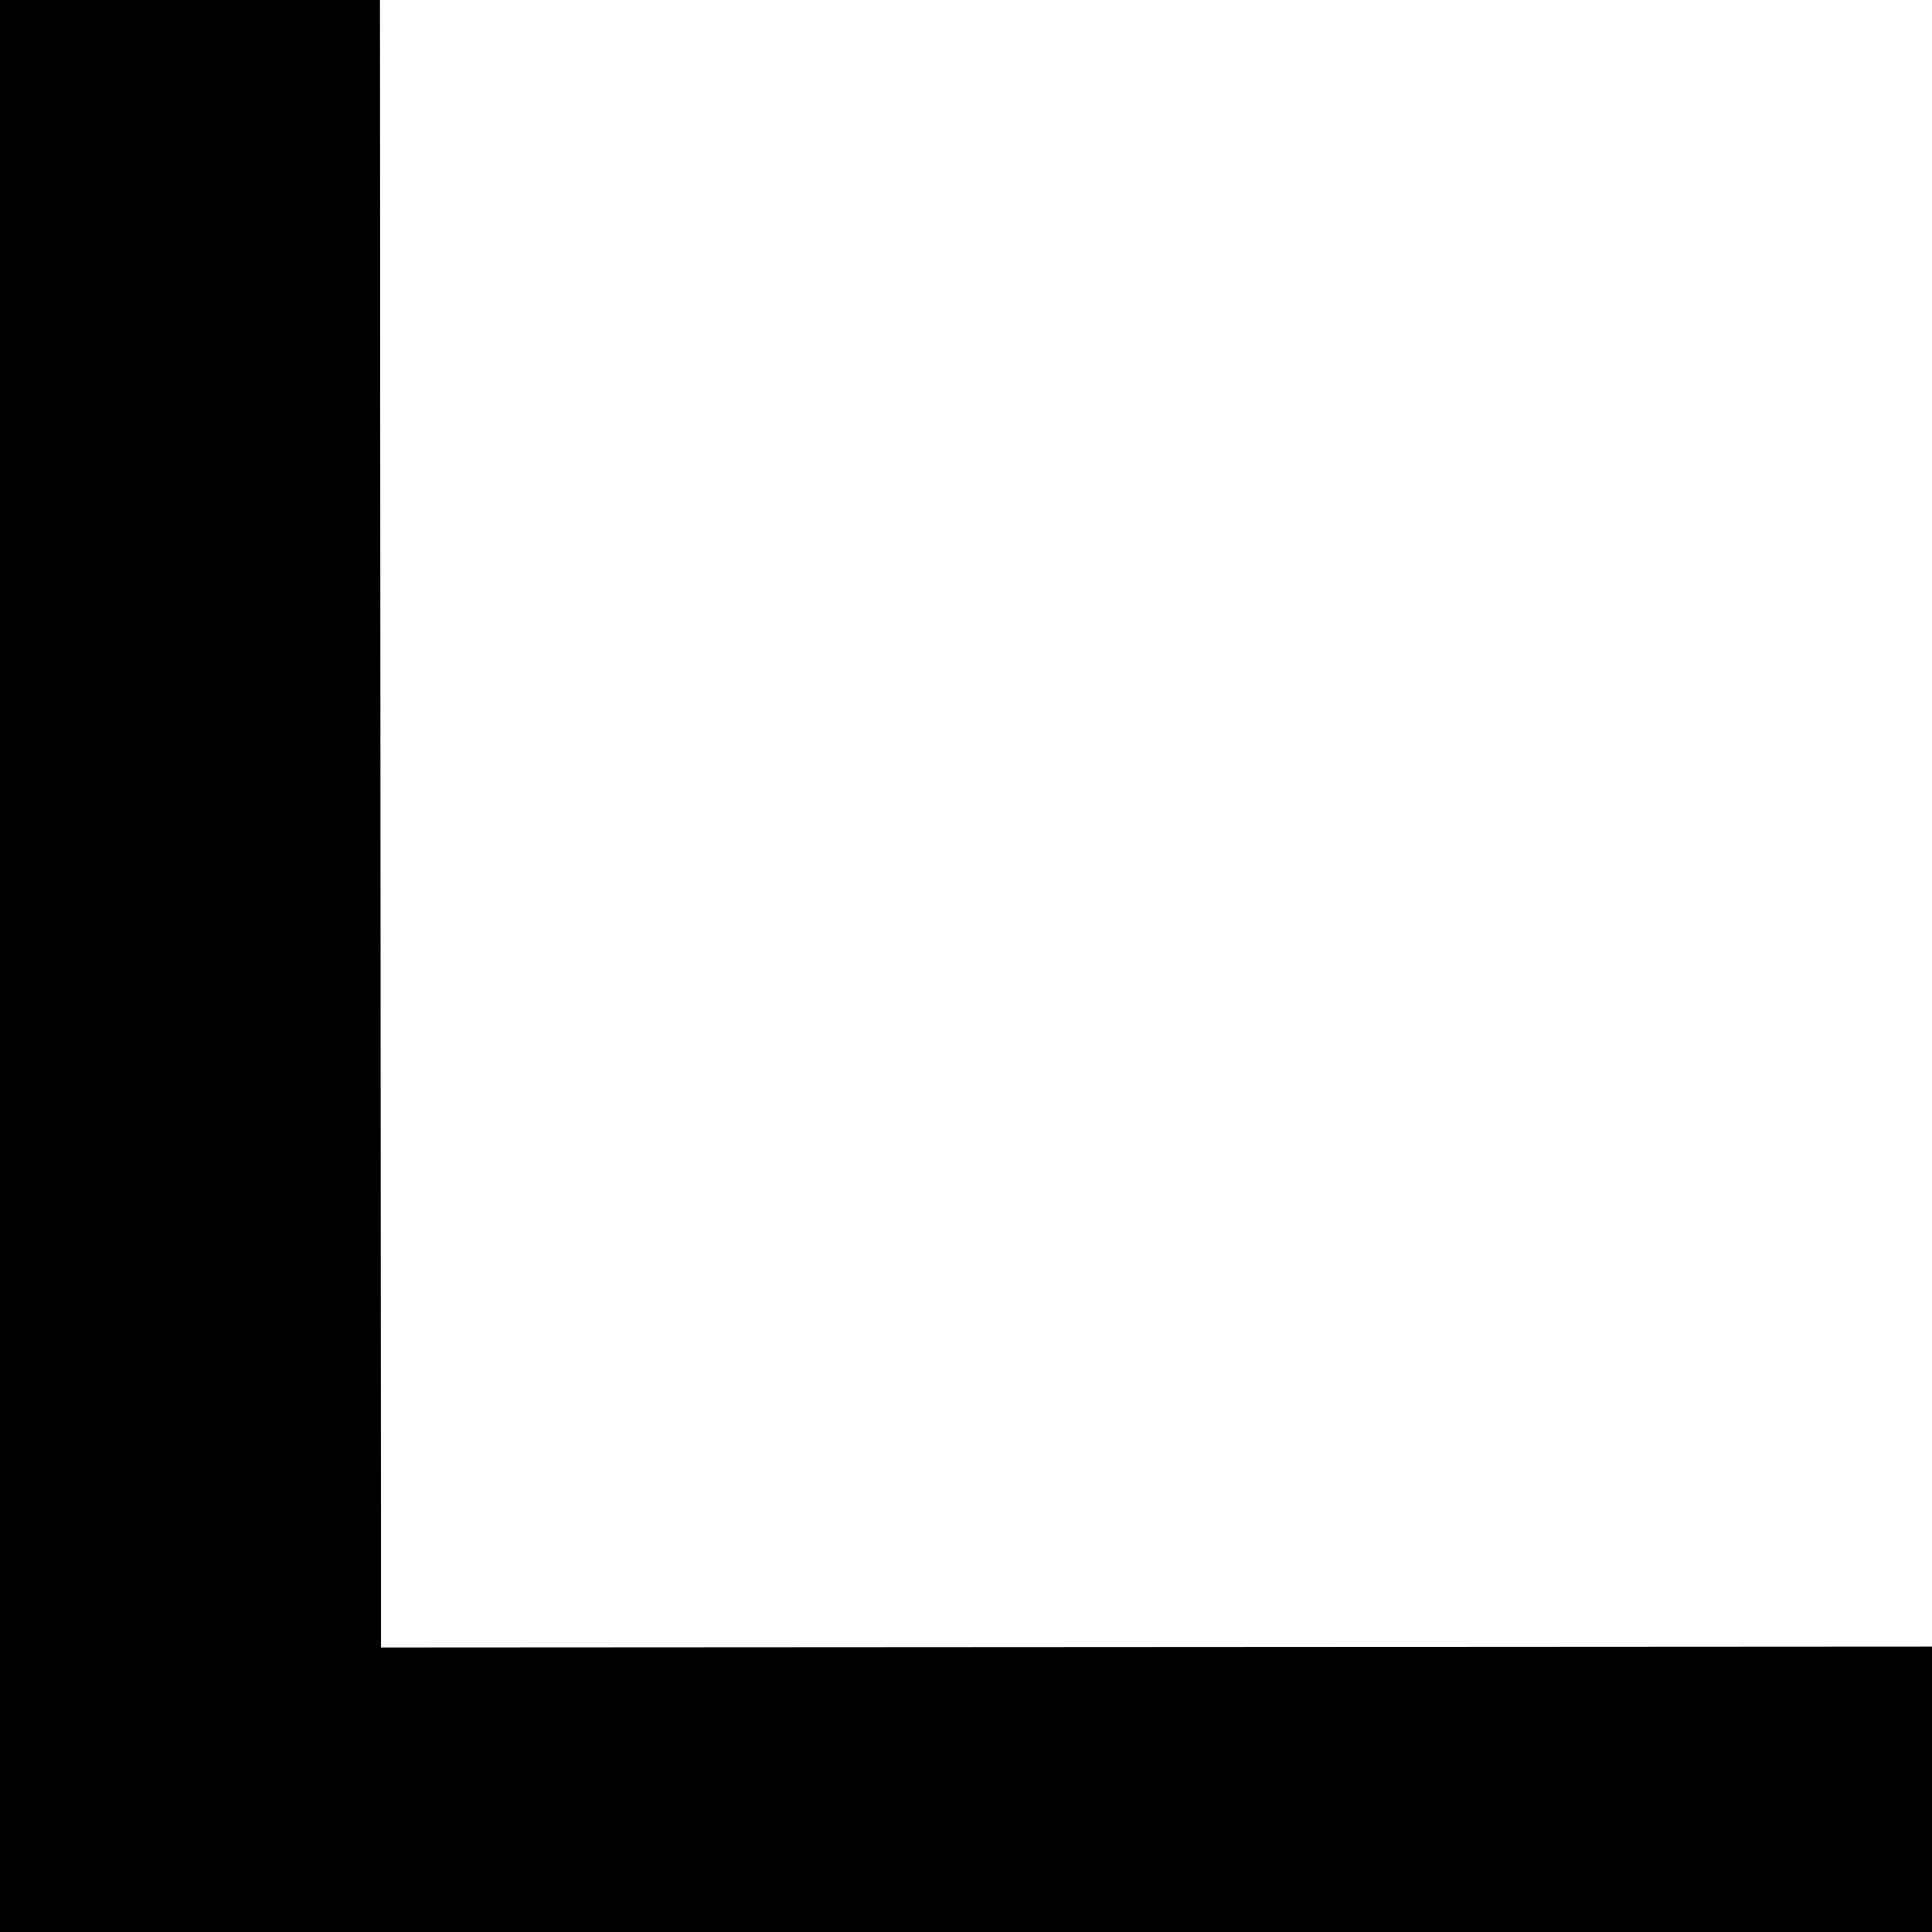
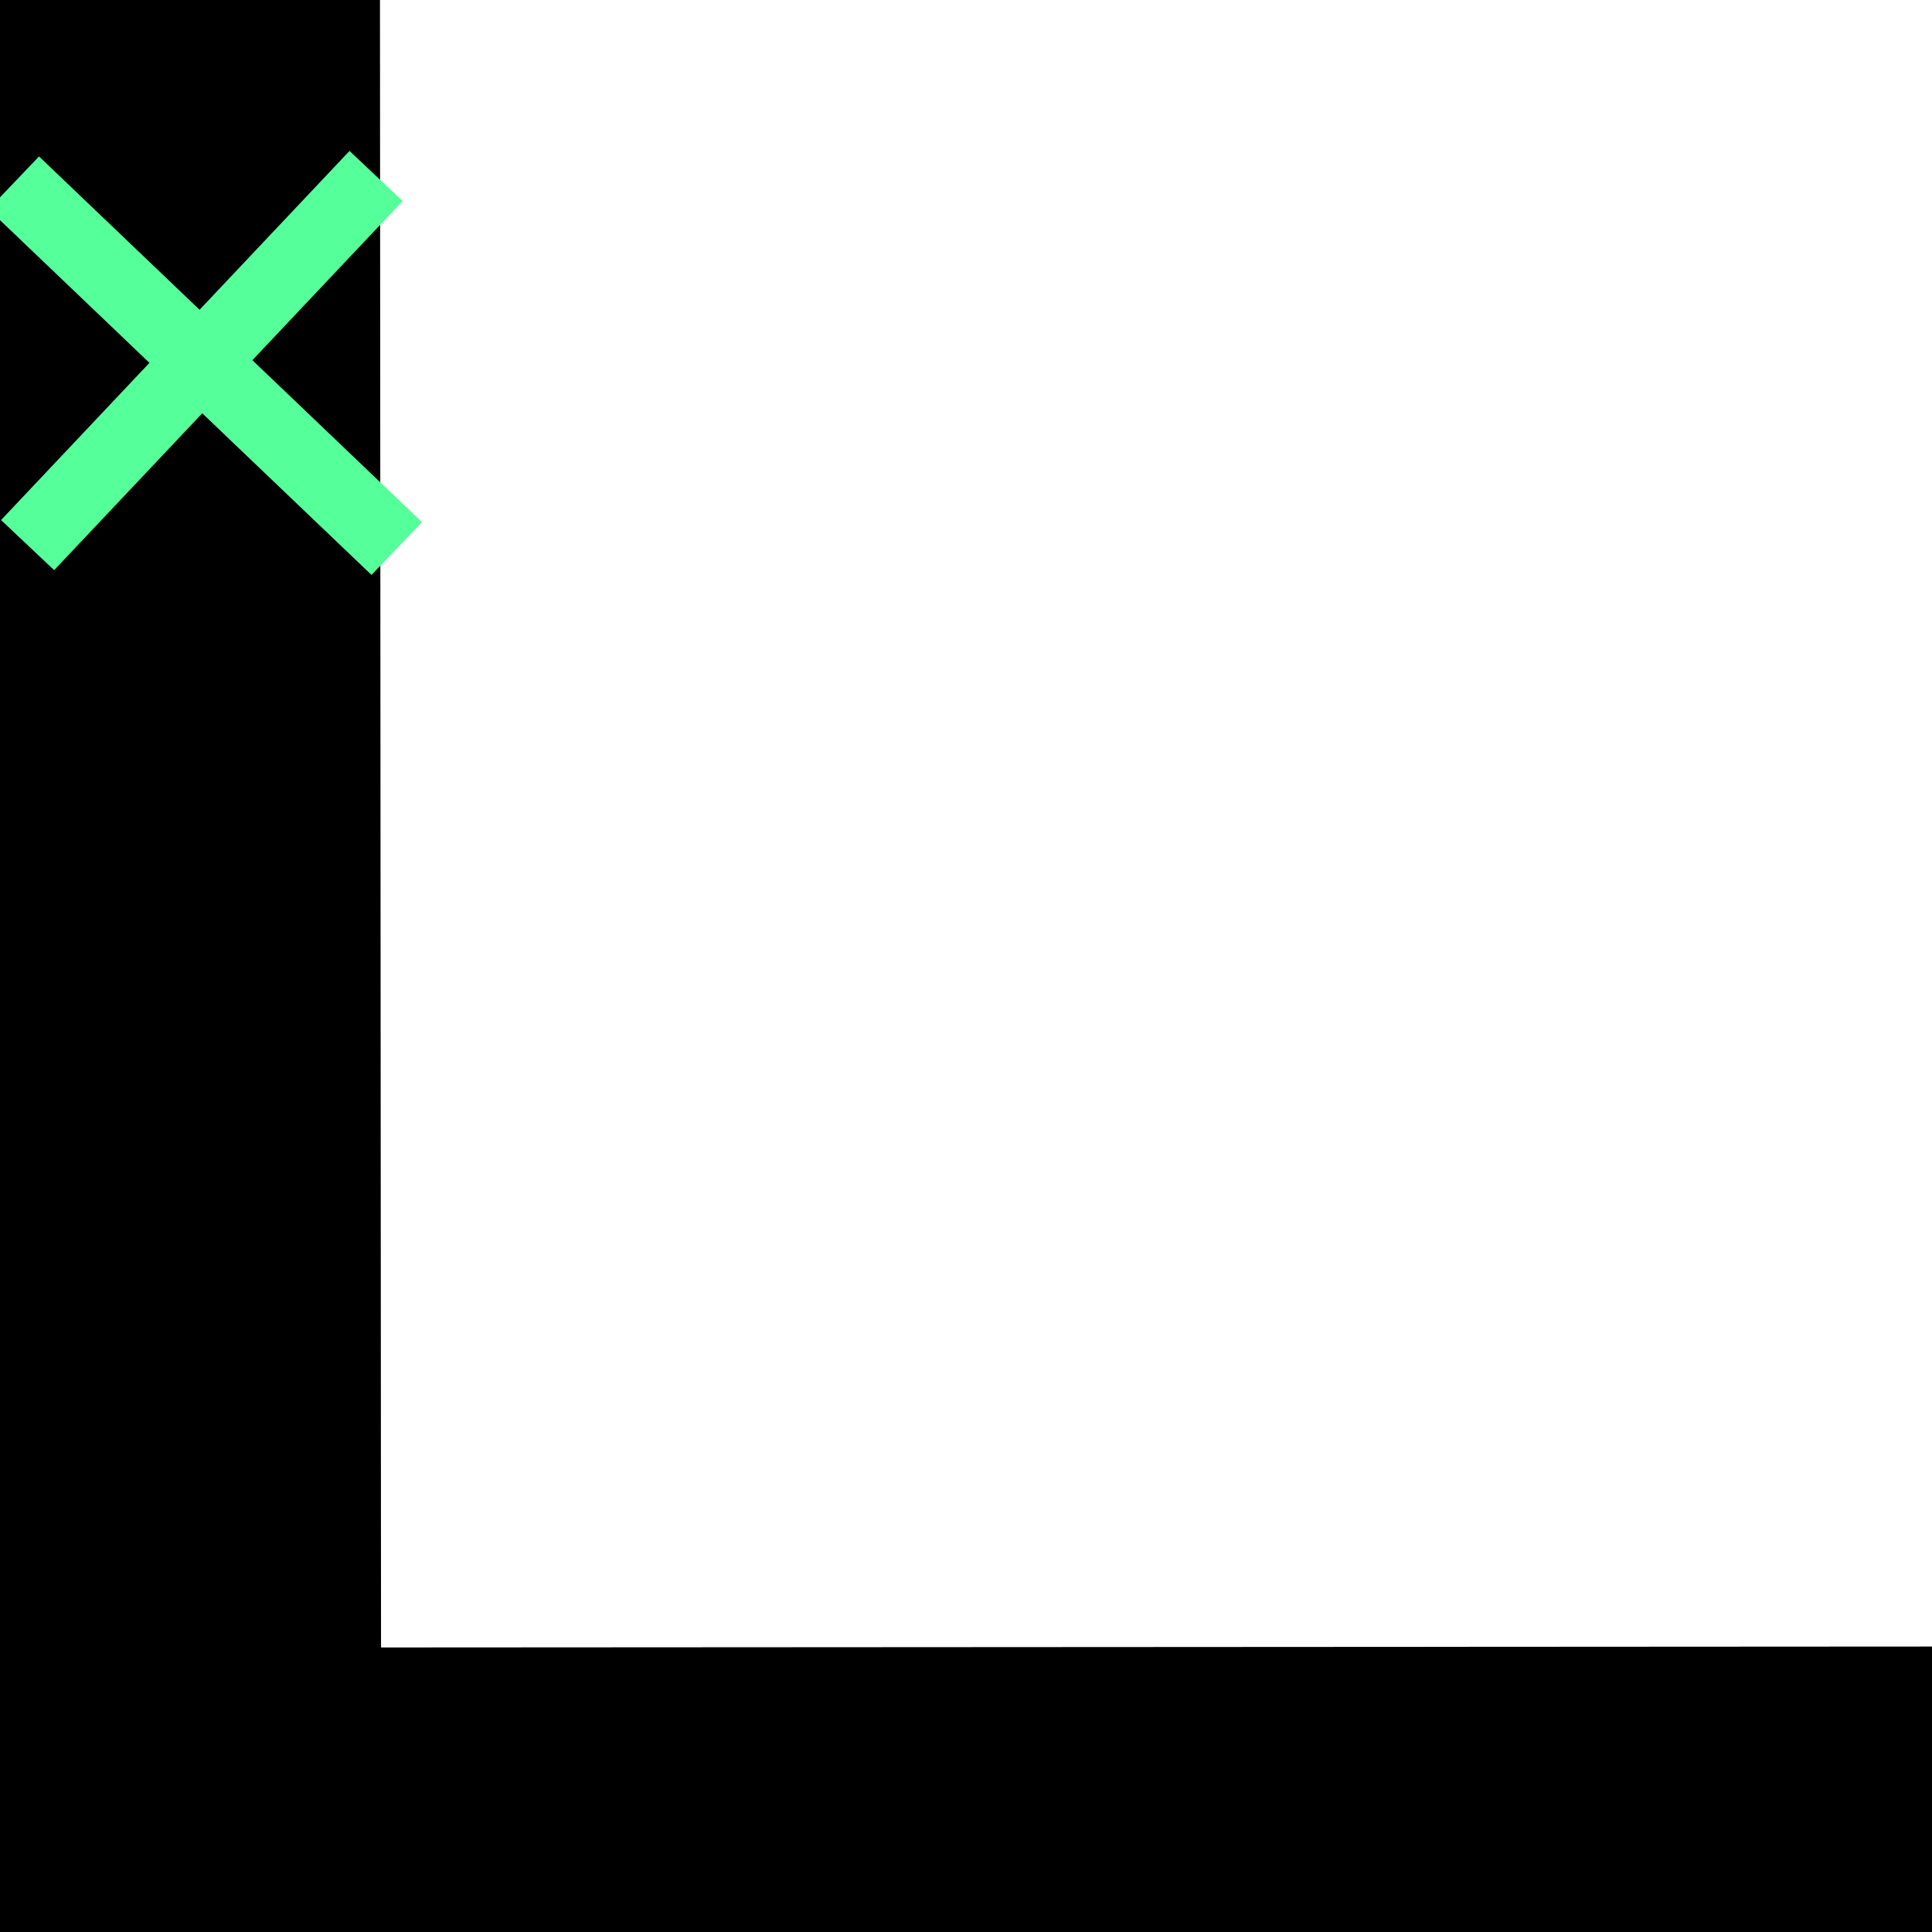
- <svg xmlns="http://www.w3.org/2000/svg" width="100" height="100" viewBox="0 0 26.458 26.458" version="1.1" id="svg8">
+ <svg xmlns="http://www.w3.org/2000/svg" id="svg8" version="1.1" viewBox="0 0 26.458 26.458" height="100" width="100">
  <defs id="defs2" />
  <g id="layer1">
-     <g id="g876" transform="matrix(-1.100714,0,0,1.040286,29.07475,0.00329457)">
-       <path id="path857" d="M 24.073,-0.083 24.057,26.421" style="fill:none;stroke:#000000;stroke-width:4.772px;stroke-linecap:butt;stroke-linejoin:miter;stroke-opacity:1" />
-       <path style="fill:none;stroke:#000000;stroke-width:4.772px;stroke-linecap:butt;stroke-linejoin:miter;stroke-opacity:1" d="M 26.457,24.073 -0.047,24.057" id="path857-3" />
+     <g transform="matrix(-1.100714,0,0,1.040286,29.07475,0.00329457)" id="g876">
+       <path style="fill:none;stroke:#000000;stroke-width:4.772px;stroke-linecap:butt;stroke-linejoin:miter;stroke-opacity:1" d="M 24.073,-0.083 24.057,26.421" id="path857" />
+       <path id="path857-3" d="M 26.457,24.073 -0.047,24.057" style="fill:none;stroke:#000000;stroke-width:4.772px;stroke-linecap:butt;stroke-linejoin:miter;stroke-opacity:1" />
+     </g>
+     <g style="stroke-width:1;stroke-miterlimit:4;stroke-dasharray:none" id="g839">
+       <path style="fill:#55ff99;stroke:#55ff99;stroke-width:1;stroke-linecap:butt;stroke-linejoin:miter;stroke-opacity:1;stroke-miterlimit:4;stroke-dasharray:none" d="M 0.189,2.504 C 5.433,7.512 5.433,7.512 5.433,7.512" id="path833" />
+       <path style="fill:none;stroke:#55ff99;stroke-width:1;stroke-linecap:butt;stroke-linejoin:miter;stroke-opacity:1;stroke-miterlimit:4;stroke-dasharray:none" d="M 5.15,2.41 0.378,7.465" id="path835" />
    </g>
  </g>
</svg>
